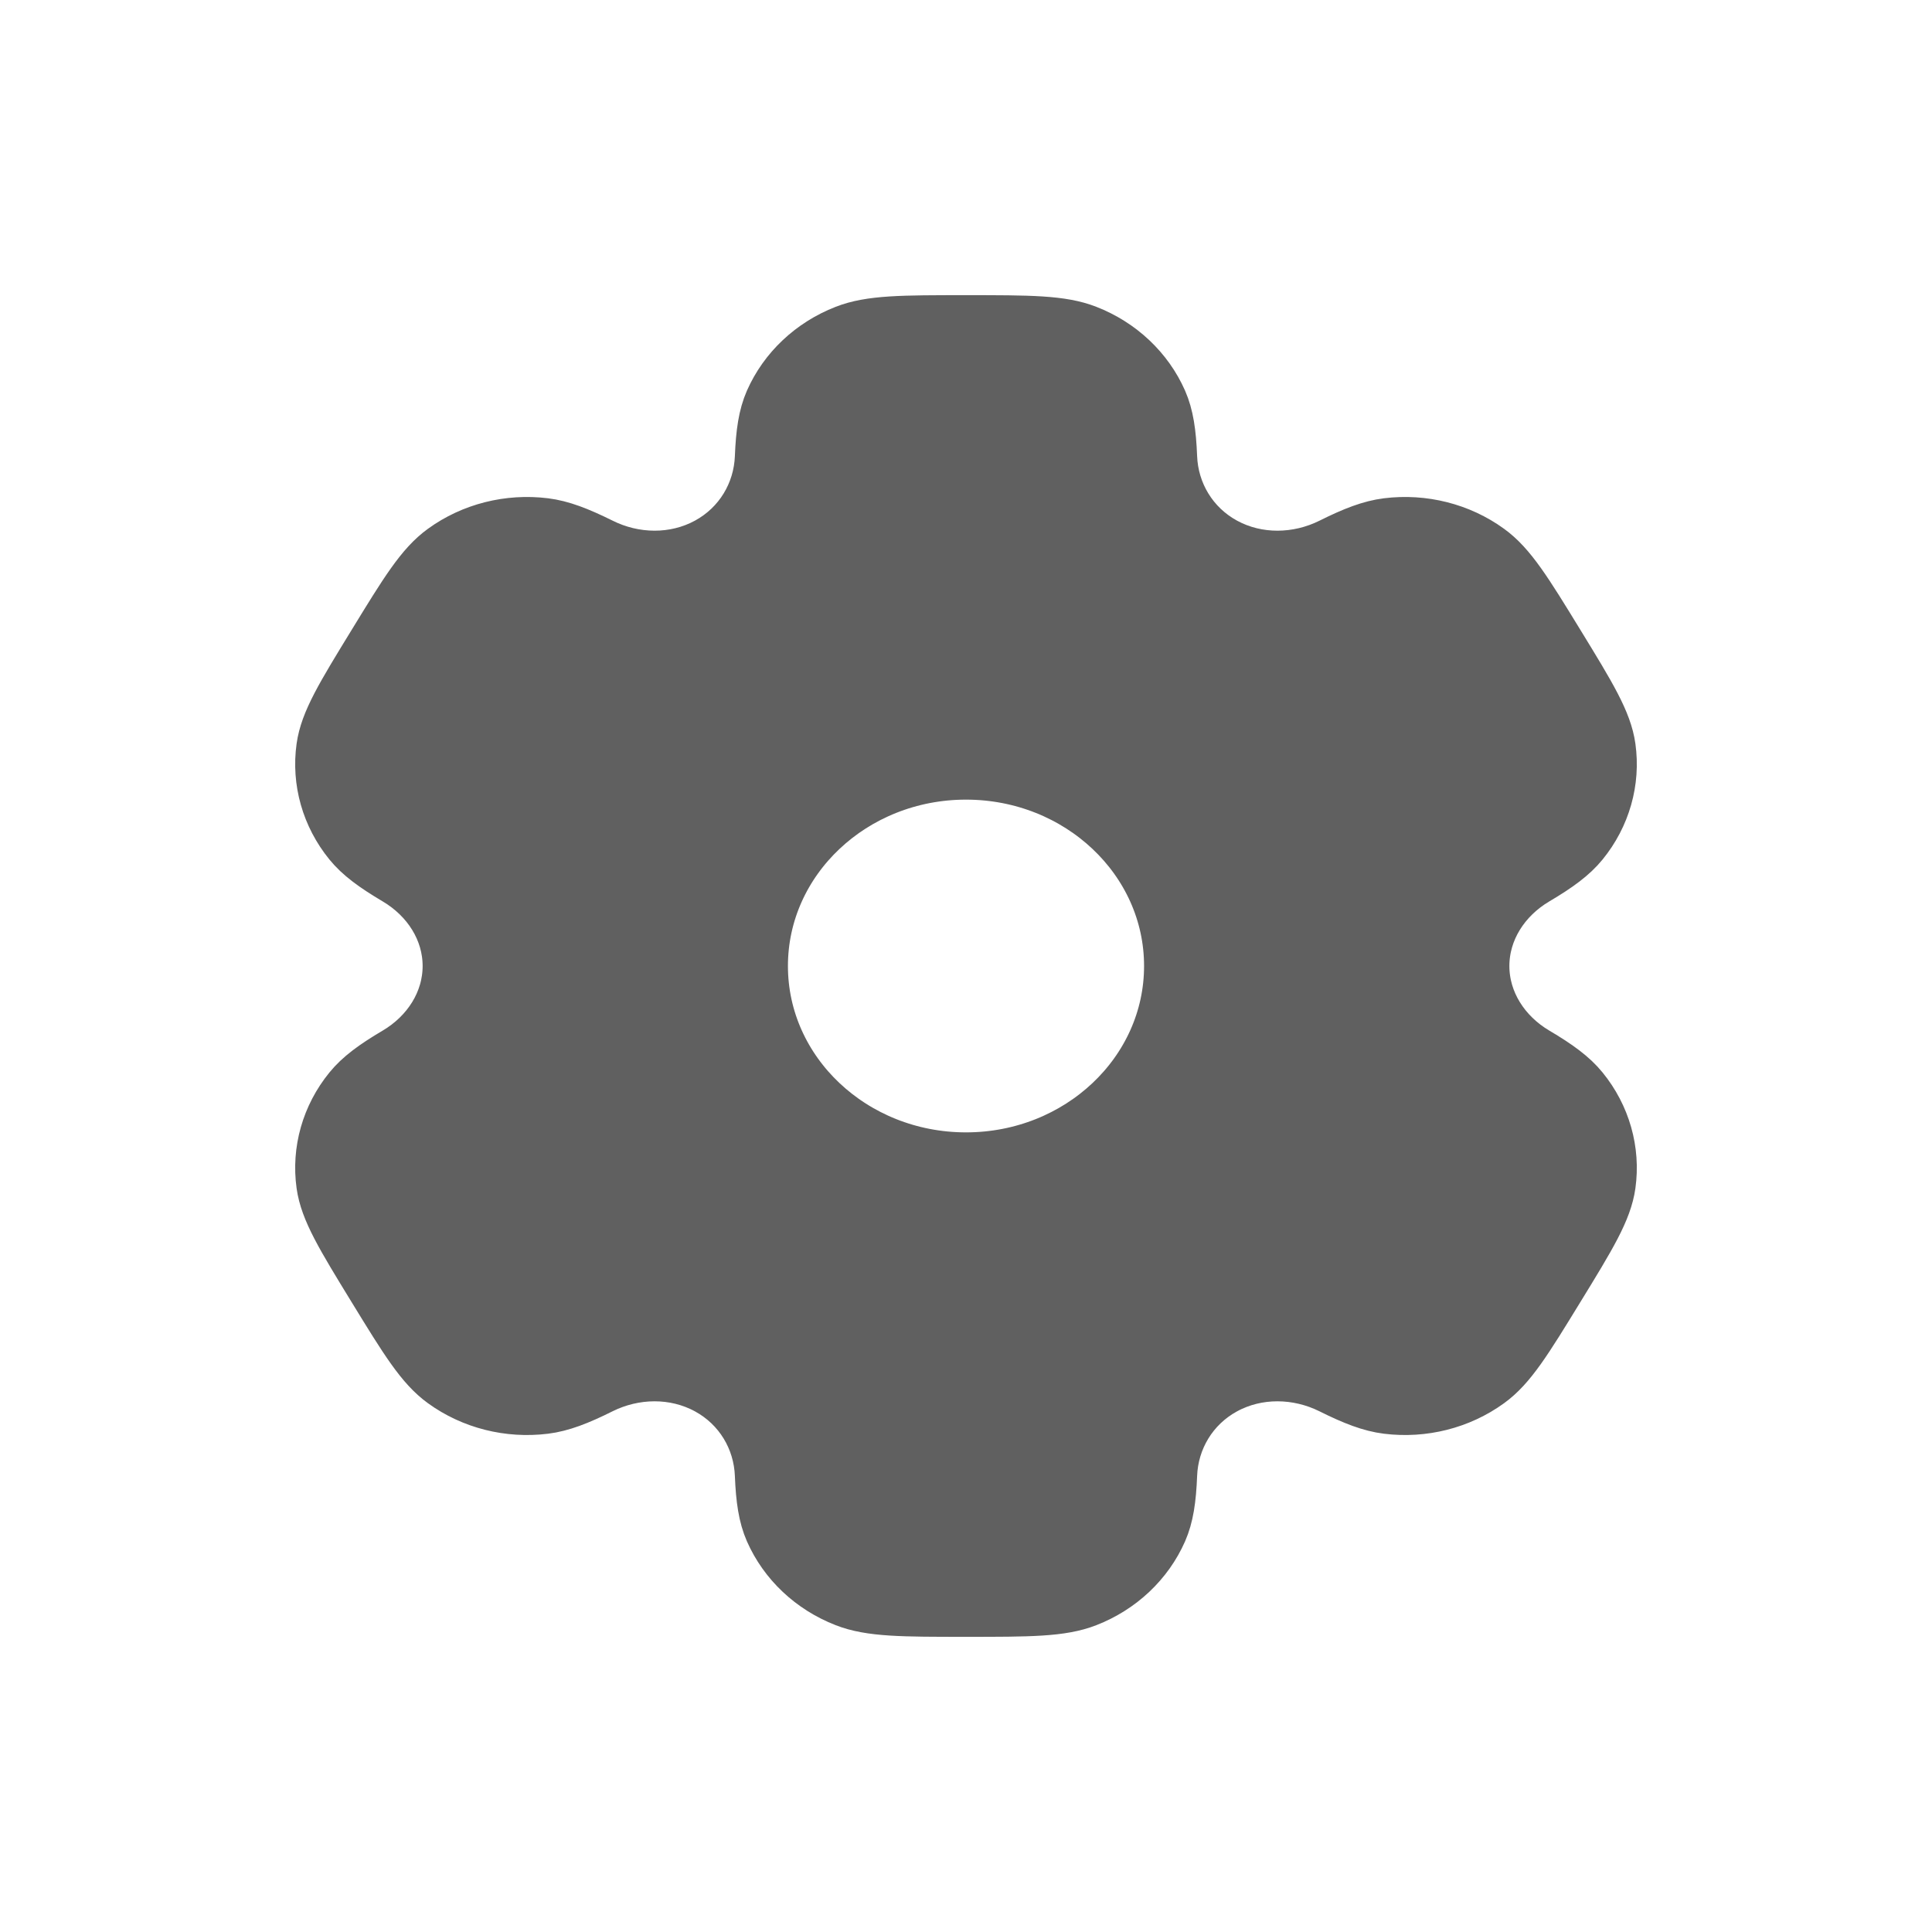
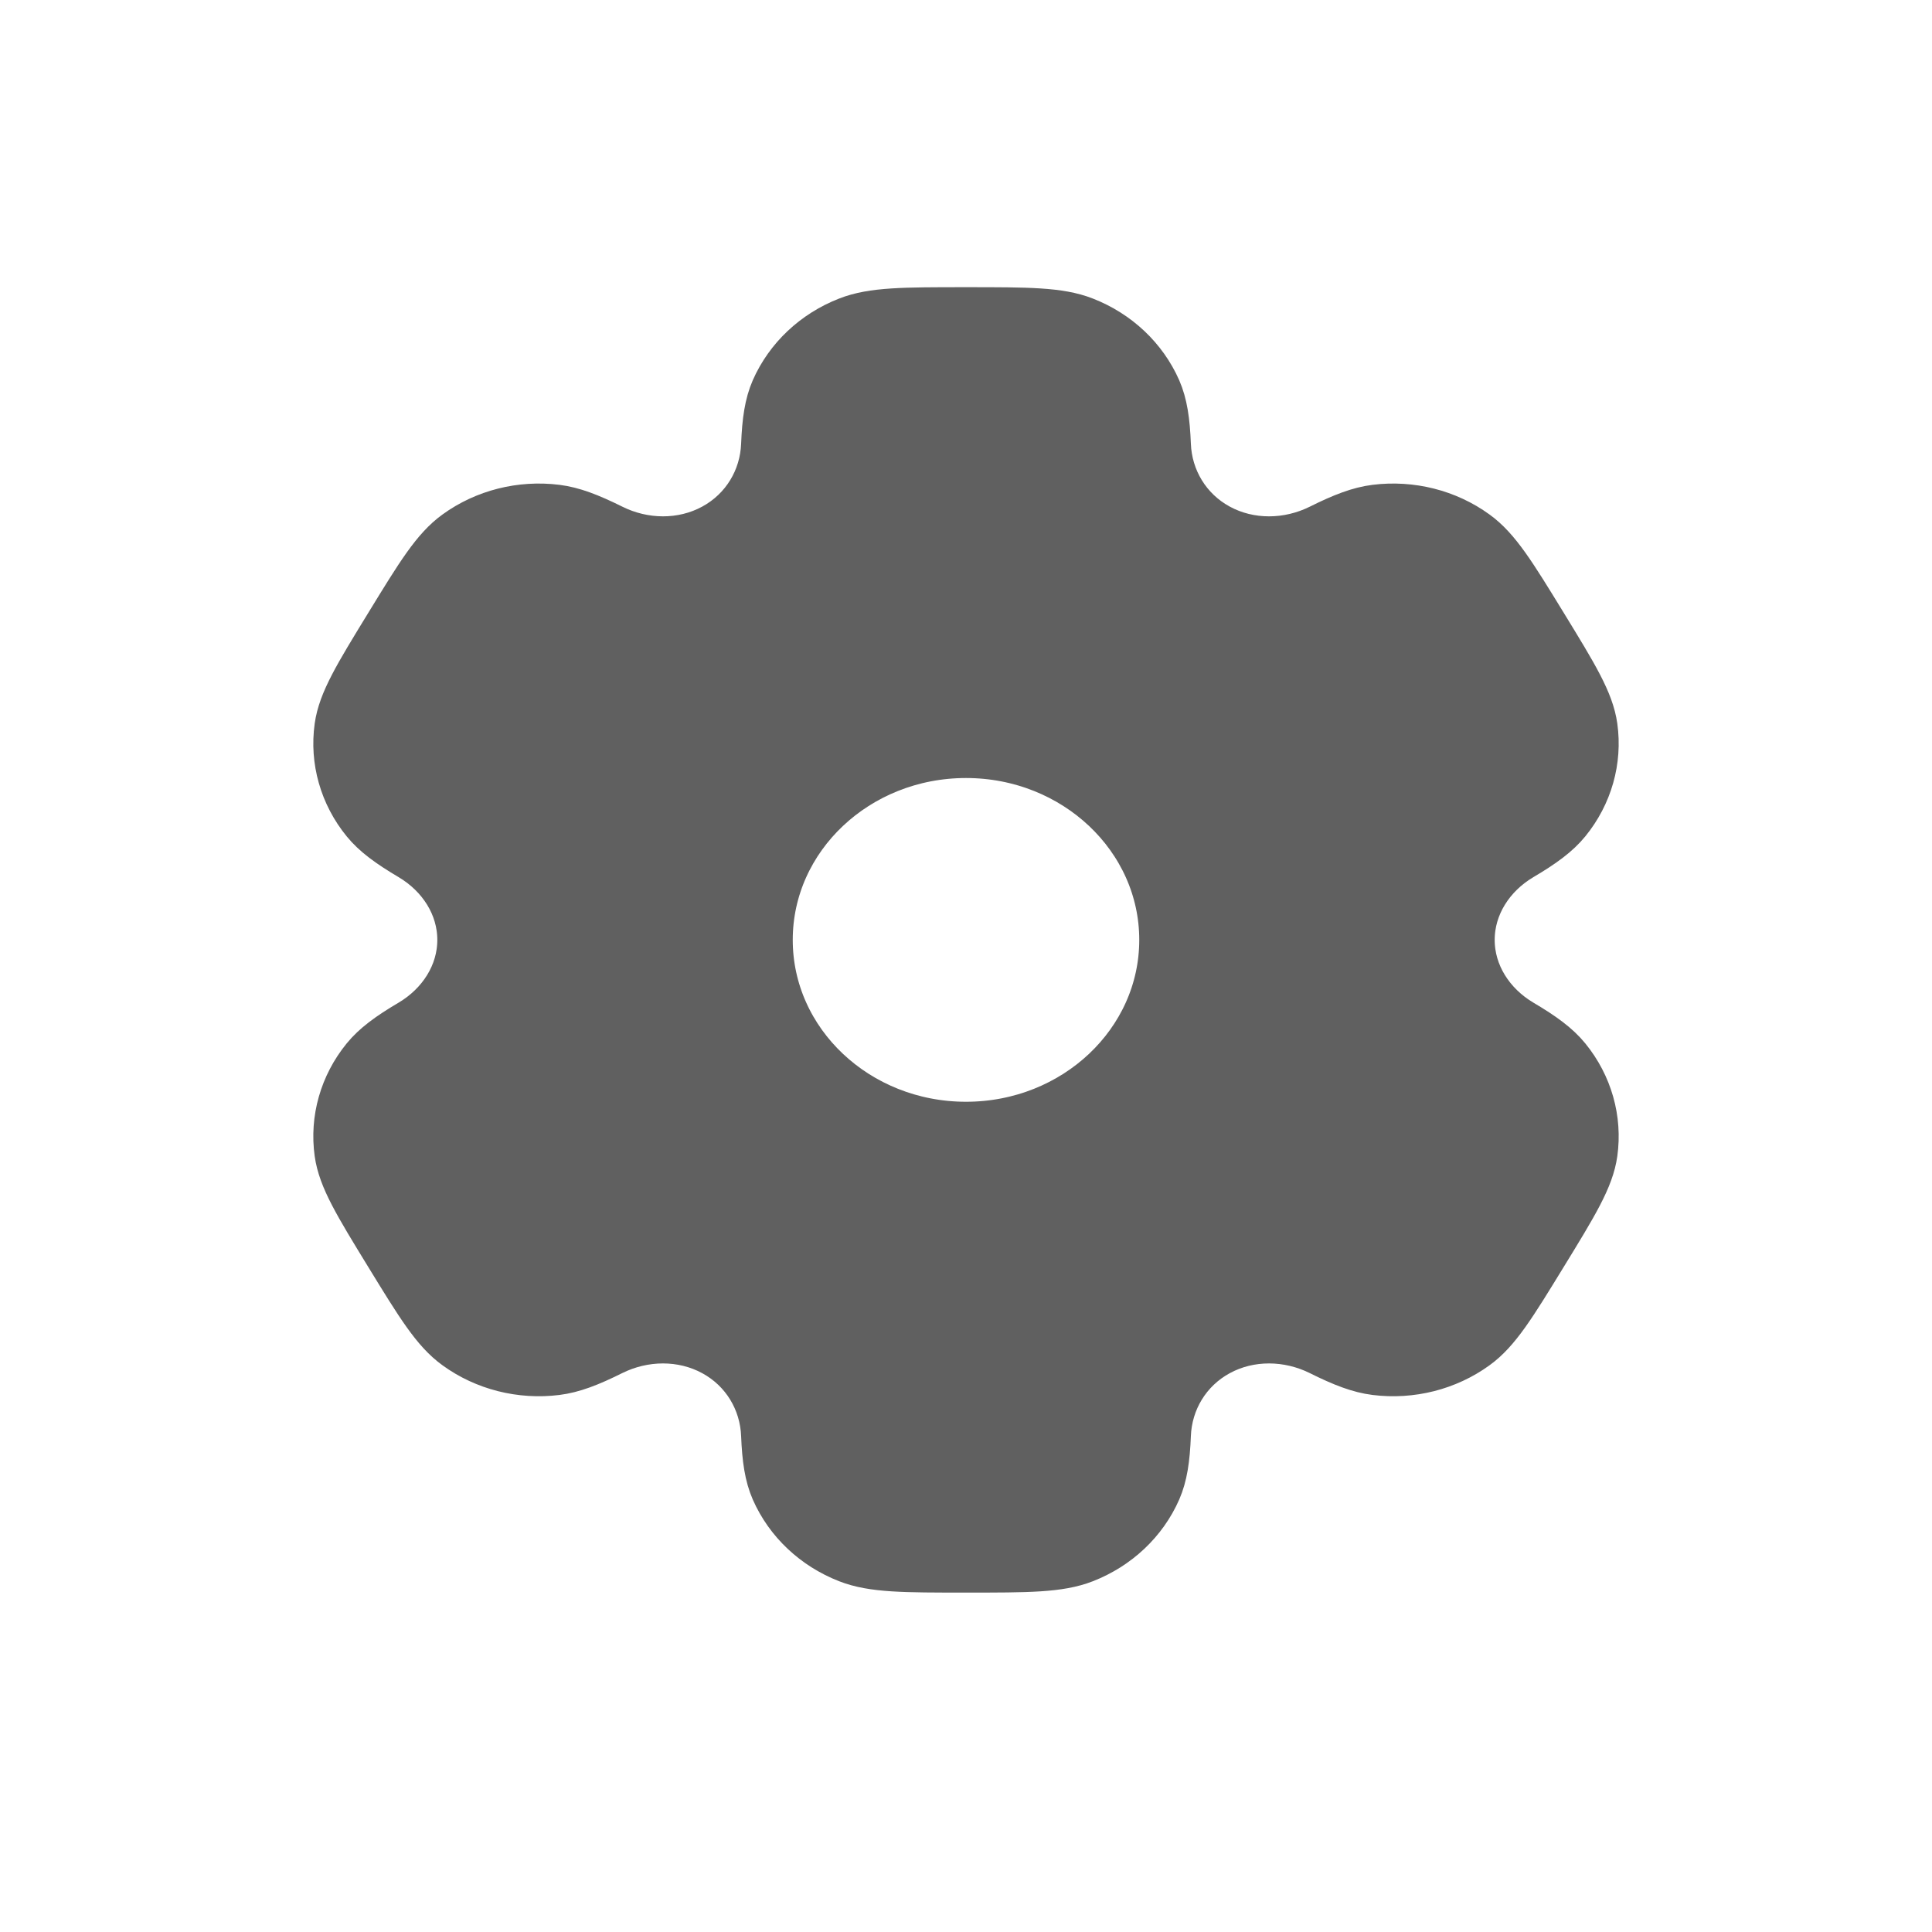
- <svg xmlns="http://www.w3.org/2000/svg" width="36" height="36" viewBox="0 0 36 36" fill="none">
+ <svg xmlns="http://www.w3.org/2000/svg" width="36" height="36" viewBox="0 0 36 37" fill="none">
  <path fill-rule="evenodd" clip-rule="evenodd" d="M20.247 6.183C19.779 6 19.186 6 18 6C16.814 6 16.221 6 15.753 6.183C15.129 6.426 14.634 6.894 14.375 7.482C14.258 7.75 14.211 8.062 14.193 8.518C14.167 9.187 13.803 9.806 13.188 10.141C12.572 10.476 11.821 10.463 11.194 10.15C10.766 9.938 10.456 9.819 10.151 9.781C9.481 9.698 8.804 9.869 8.269 10.257C7.867 10.547 7.571 11.031 6.978 12C6.385 12.968 6.088 13.453 6.022 13.926C5.934 14.557 6.115 15.195 6.526 15.7C6.714 15.931 6.977 16.124 7.387 16.367C7.988 16.723 8.375 17.33 8.375 18C8.375 18.67 7.988 19.277 7.387 19.633C6.977 19.875 6.714 20.069 6.526 20.3C6.115 20.805 5.934 21.443 6.022 22.074C6.088 22.547 6.384 23.032 6.977 24C7.57 24.968 7.867 25.453 8.269 25.743C8.804 26.131 9.481 26.302 10.151 26.219C10.456 26.181 10.766 26.062 11.193 25.849C11.821 25.537 12.572 25.524 13.188 25.859C13.803 26.194 14.167 26.813 14.193 27.483C14.211 27.938 14.258 28.25 14.375 28.518C14.634 29.107 15.129 29.574 15.753 29.817C16.221 30 16.814 30 18 30C19.186 30 19.779 30 20.247 29.817C20.871 29.574 21.366 29.107 21.625 28.518C21.742 28.25 21.789 27.938 21.807 27.482C21.833 26.813 22.197 26.194 22.812 25.859C23.427 25.524 24.179 25.537 24.807 25.849C25.234 26.062 25.544 26.181 25.849 26.219C26.519 26.302 27.195 26.131 27.731 25.743C28.133 25.453 28.429 24.968 29.022 24C29.616 23.032 29.912 22.547 29.978 22.074C30.066 21.443 29.885 20.805 29.474 20.3C29.286 20.069 29.023 19.875 28.613 19.633C28.012 19.277 27.625 18.67 27.625 18C27.625 17.33 28.012 16.723 28.613 16.367C29.023 16.125 29.286 15.931 29.474 15.7C29.885 15.195 30.066 14.557 29.978 13.926C29.912 13.453 29.616 12.968 29.023 12C28.43 11.032 28.133 10.547 27.731 10.257C27.196 9.869 26.519 9.698 25.849 9.781C25.544 9.819 25.234 9.938 24.807 10.151C24.179 10.463 23.428 10.476 22.812 10.141C22.197 9.806 21.833 9.187 21.807 8.518C21.789 8.062 21.742 7.75 21.625 7.482C21.366 6.894 20.871 6.426 20.247 6.183ZM18 21.6C20.109 21.6 21.818 19.988 21.818 18C21.818 16.012 20.109 14.4 18 14.4C15.891 14.4 14.182 16.012 14.182 18C14.182 19.988 15.891 21.6 18 21.6Z" fill="#606060" stroke="#606060" />
</svg>
